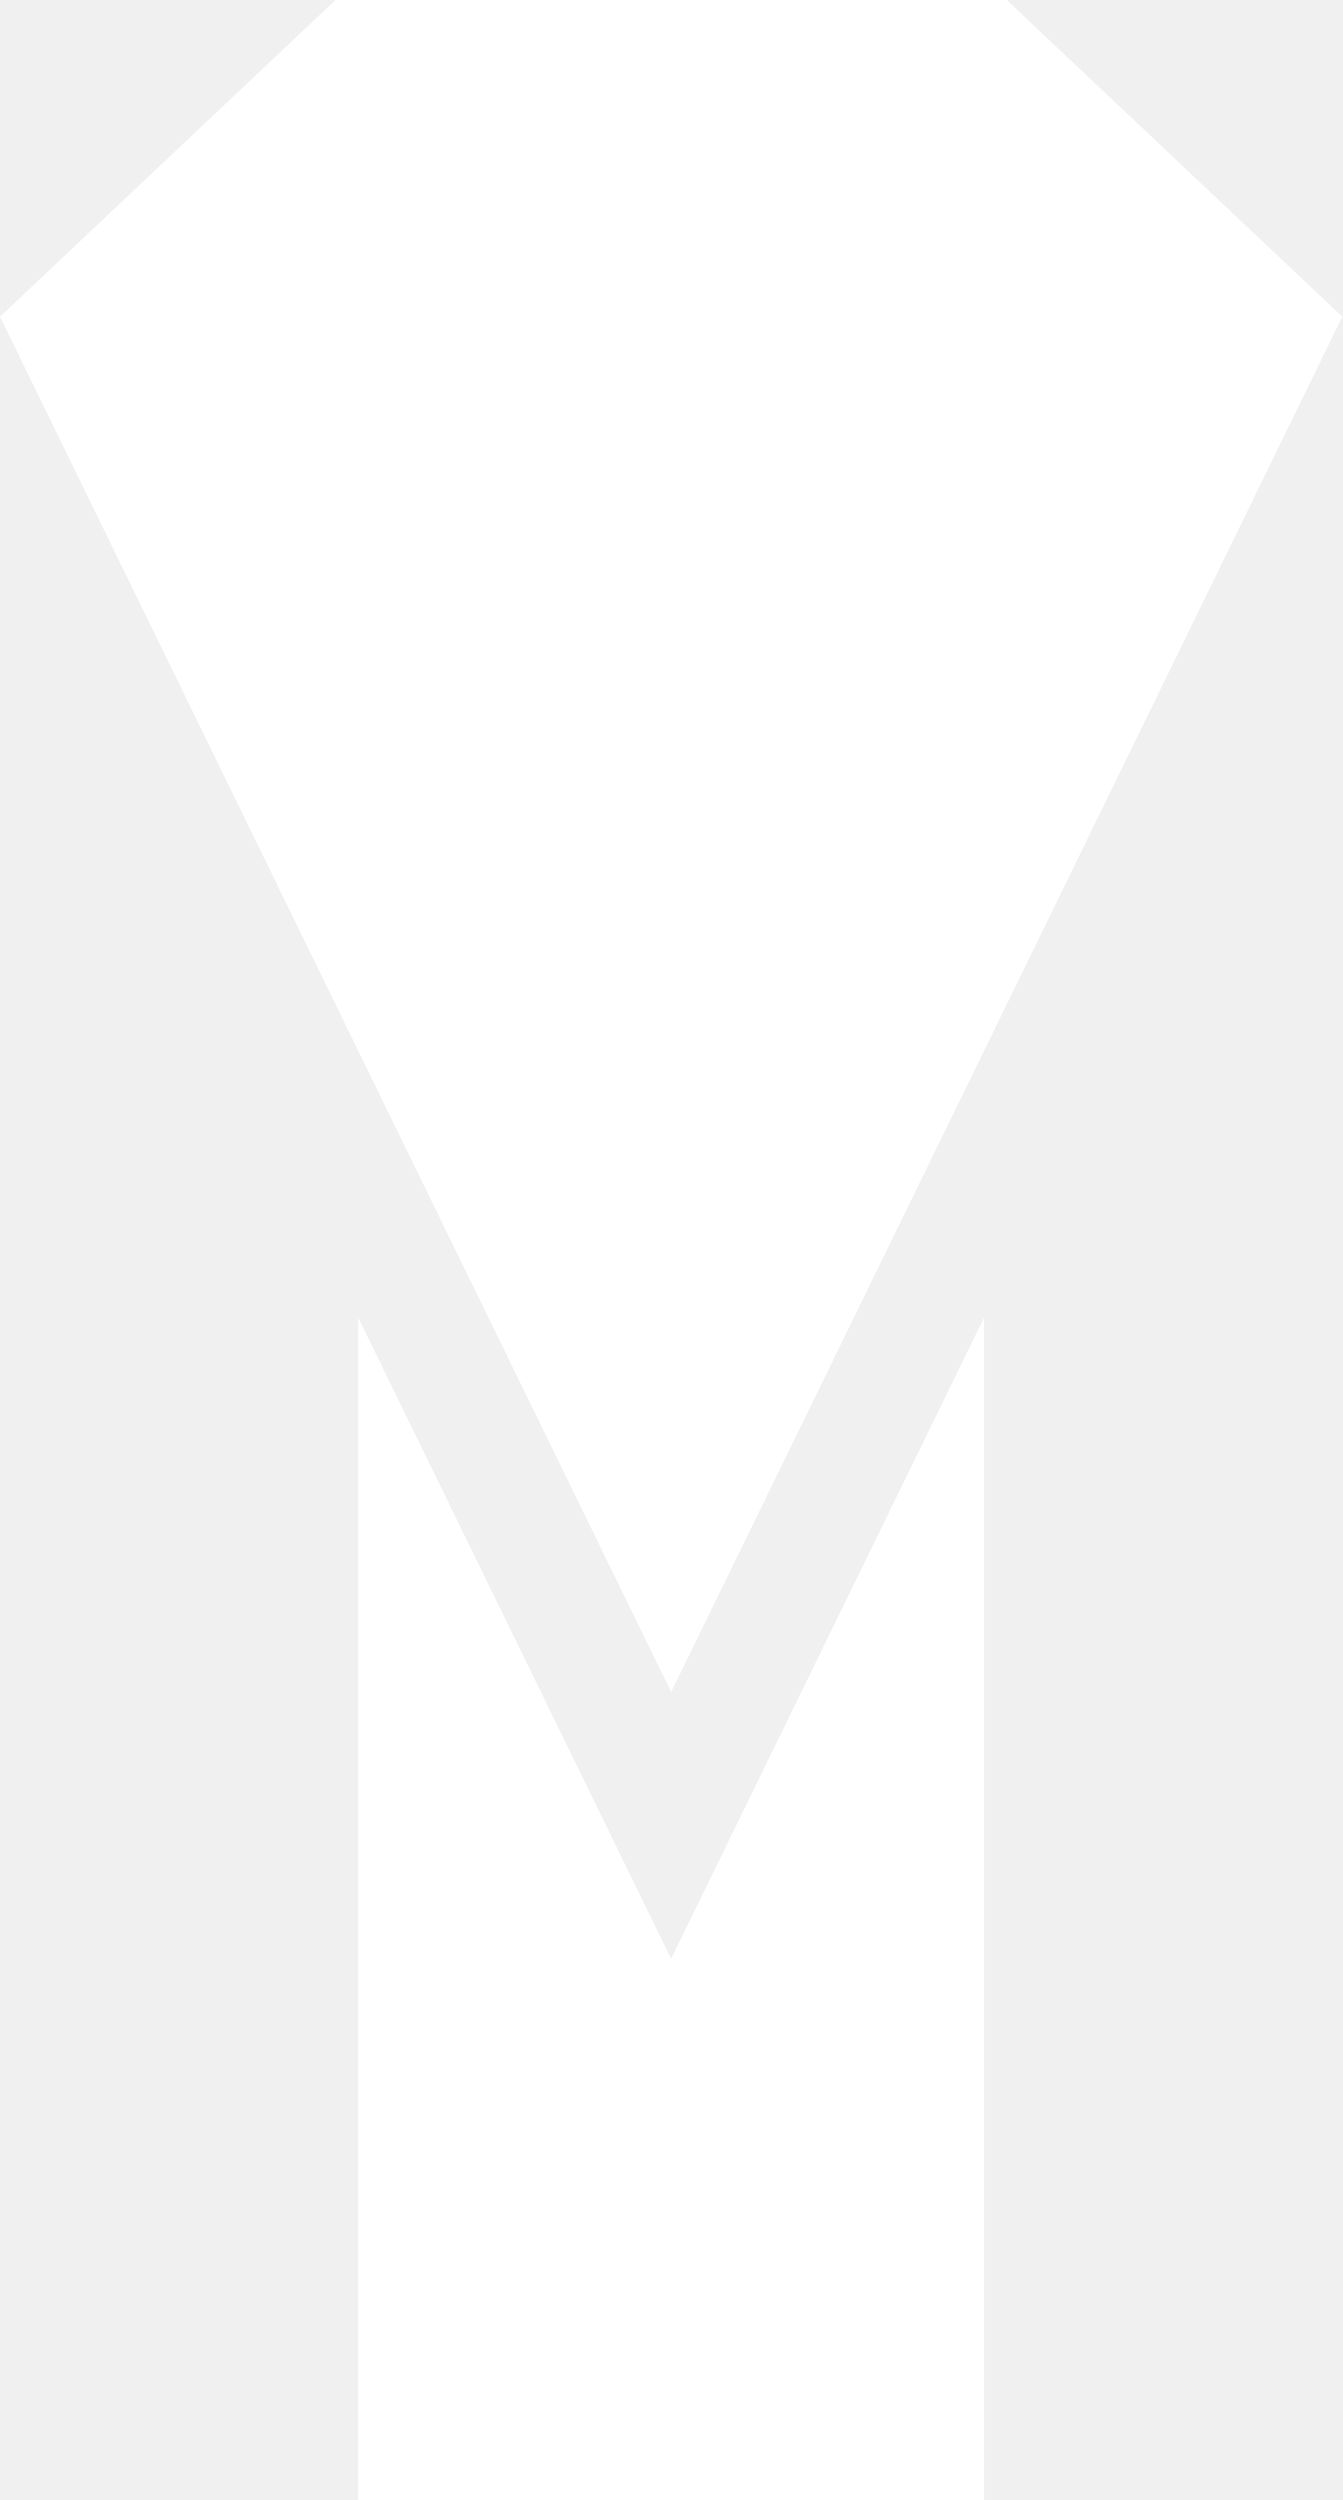
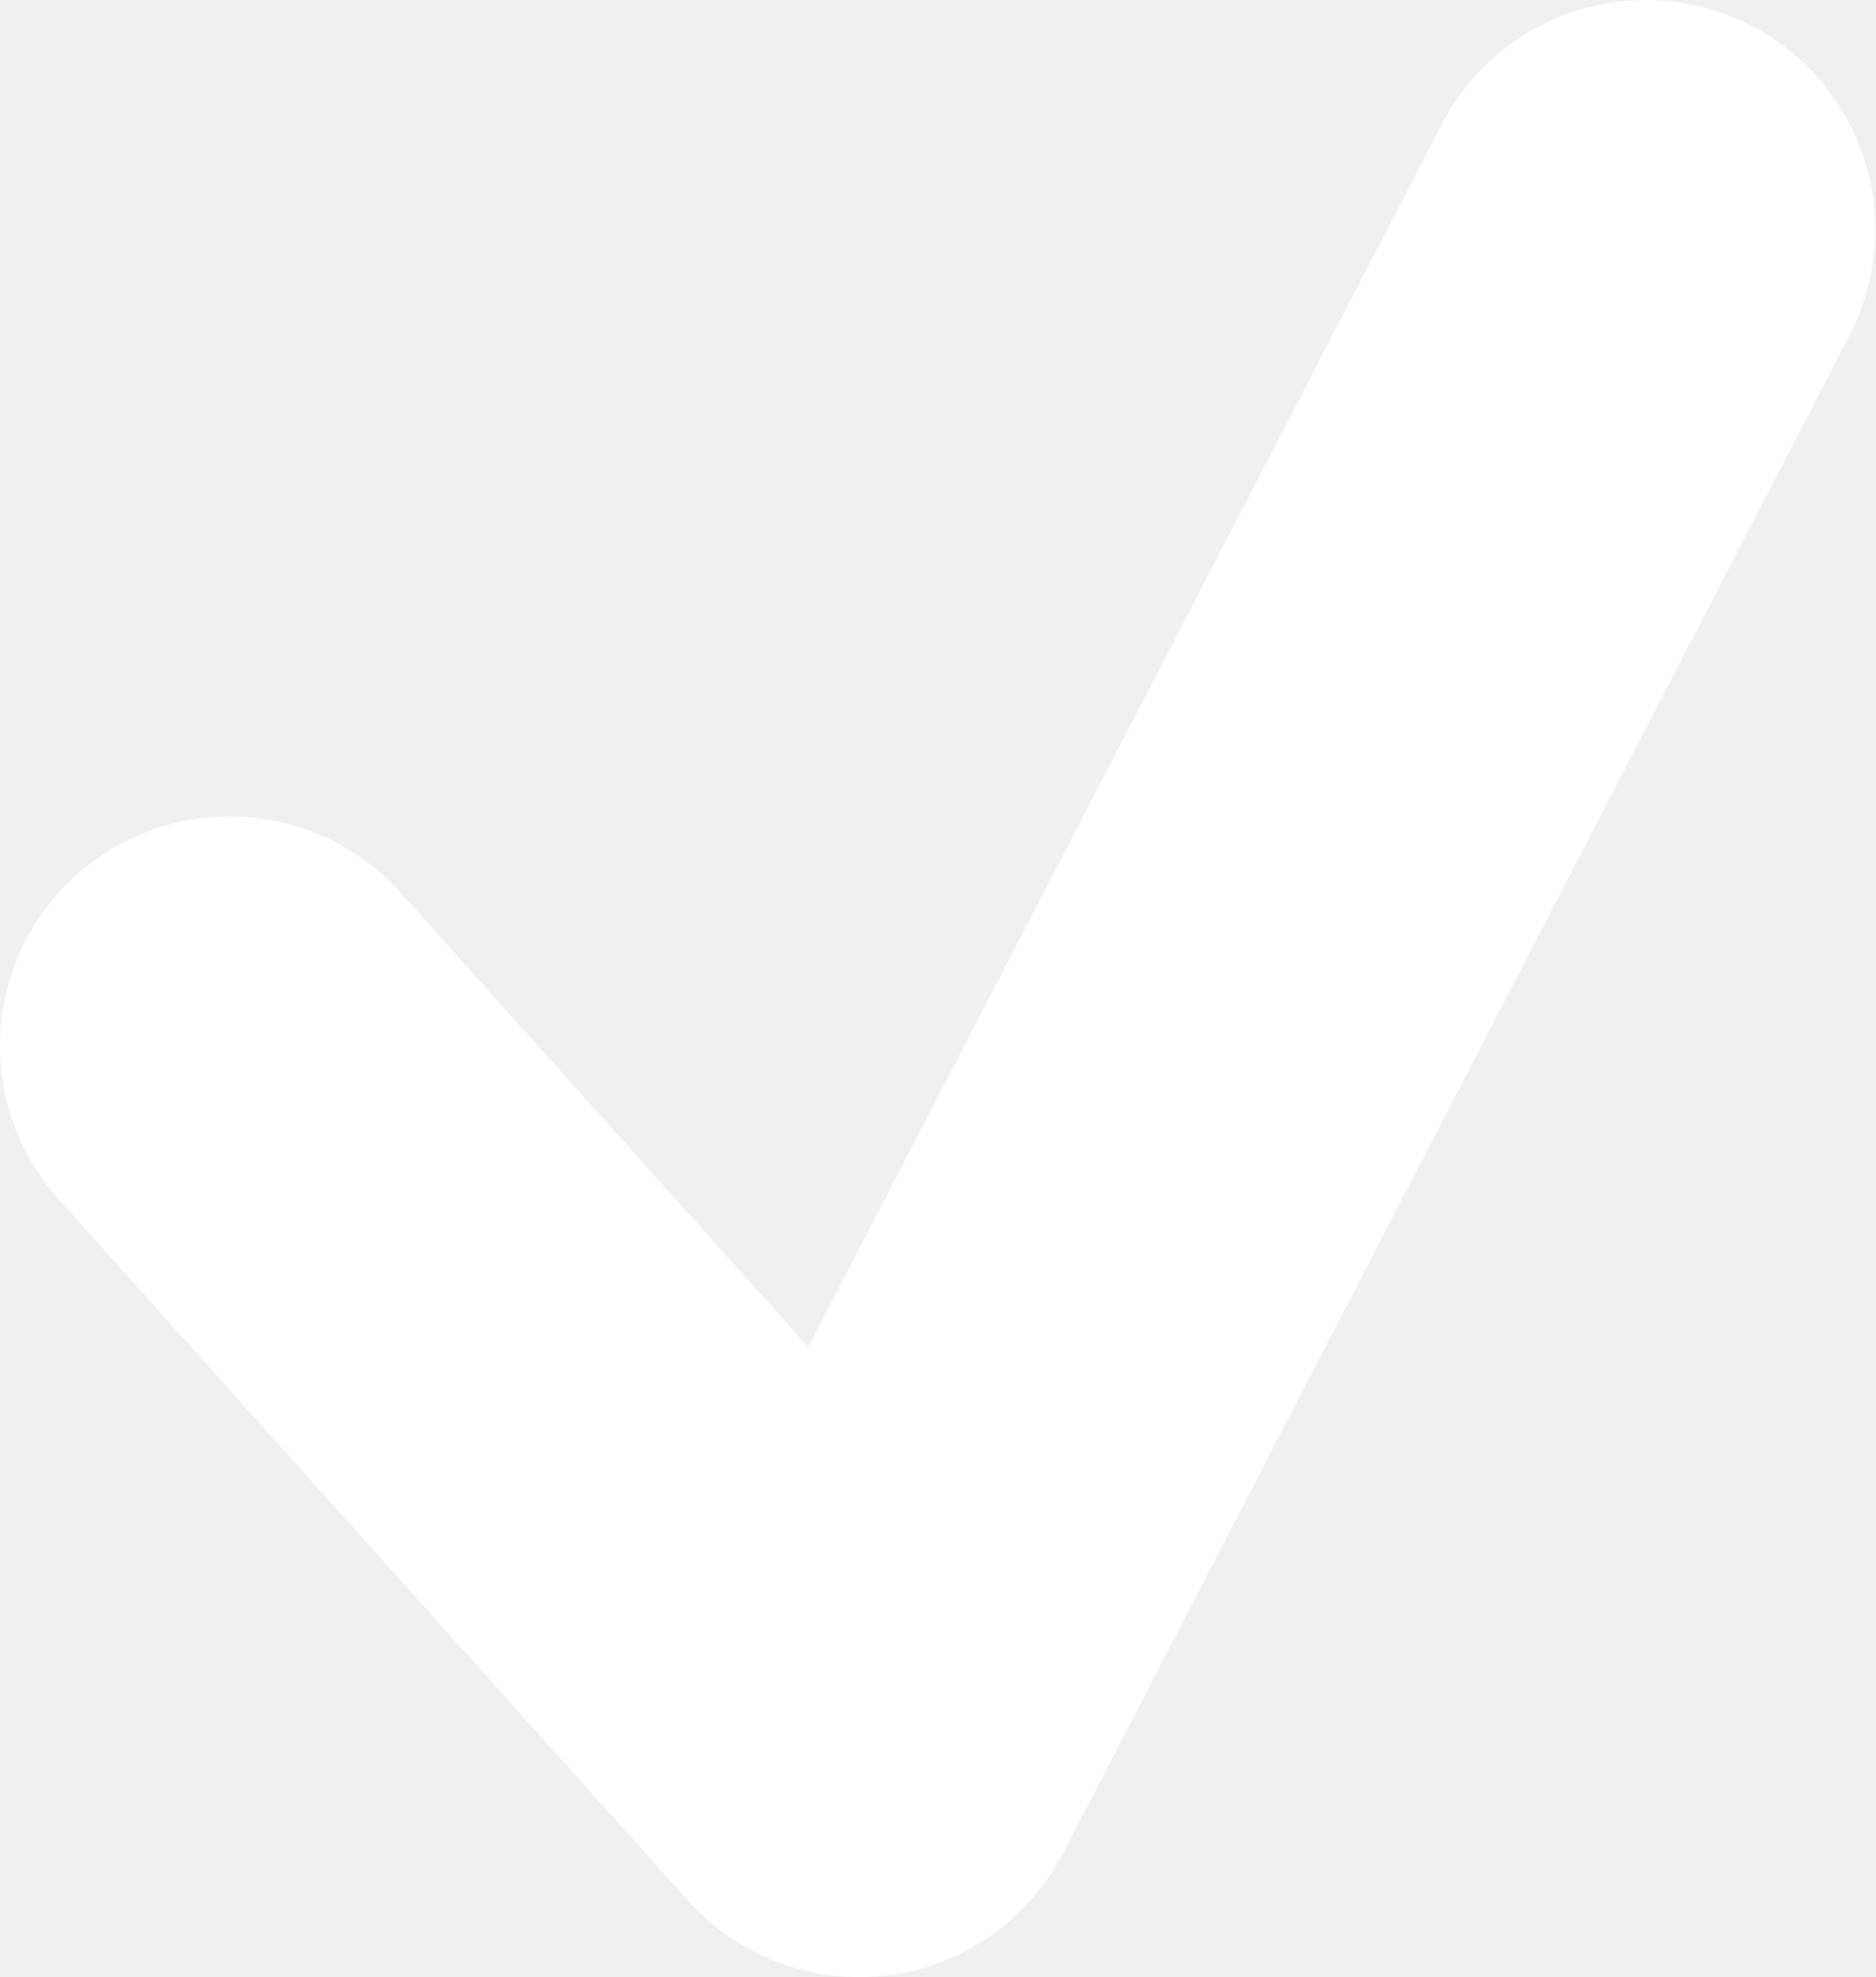
- <svg xmlns="http://www.w3.org/2000/svg" width="47.87mm" height="89.159mm" viewBox="0 0 47.87 89.159" version="1.1" id="svg14062">
+ <svg xmlns="http://www.w3.org/2000/svg" width="32.425mm" height="34.187mm" viewBox="0 0 32.425 34.187" version="1.1" id="svg14062">
  <defs id="defs14059" />
-   <g id="layer1" transform="translate(-45.76532,-111.5447)">
-     <path id="rect15084" style="fill:#ffffff;fill-opacity:1;stroke:#e5a8ff;stroke-width:0;stroke-miterlimit:3.97" transform="matrix(0.4385523,-0.8987057,0.4385523,0.8987057,0,0)" d="m -16.165,120.52 19.929,7.36 27.289,27.289 7.36,19.929 -54.577,0 z" />
-     <path id="rect15091" style="fill:#ffffff;fill-opacity:1;stroke:#e5a8ff;stroke-width:0;stroke-miterlimit:3.97" d="m 58.54,158.535 v 42.169 h 22.32 v -42.169 l -11.16,22.869 z" />
+   <g id="layer1" transform="translate(-47.71597,-129.4896)">
+     <path style="fill:none;fill-opacity:1;stroke:#ffffff;stroke-width:7.938;stroke-linecap:round;stroke-linejoin:round;stroke-dasharray:none;stroke-opacity:1" d="m 51.685,147.576 10.887,12.133 13.6,-26.25" id="path3462" />
  </g>
</svg>
